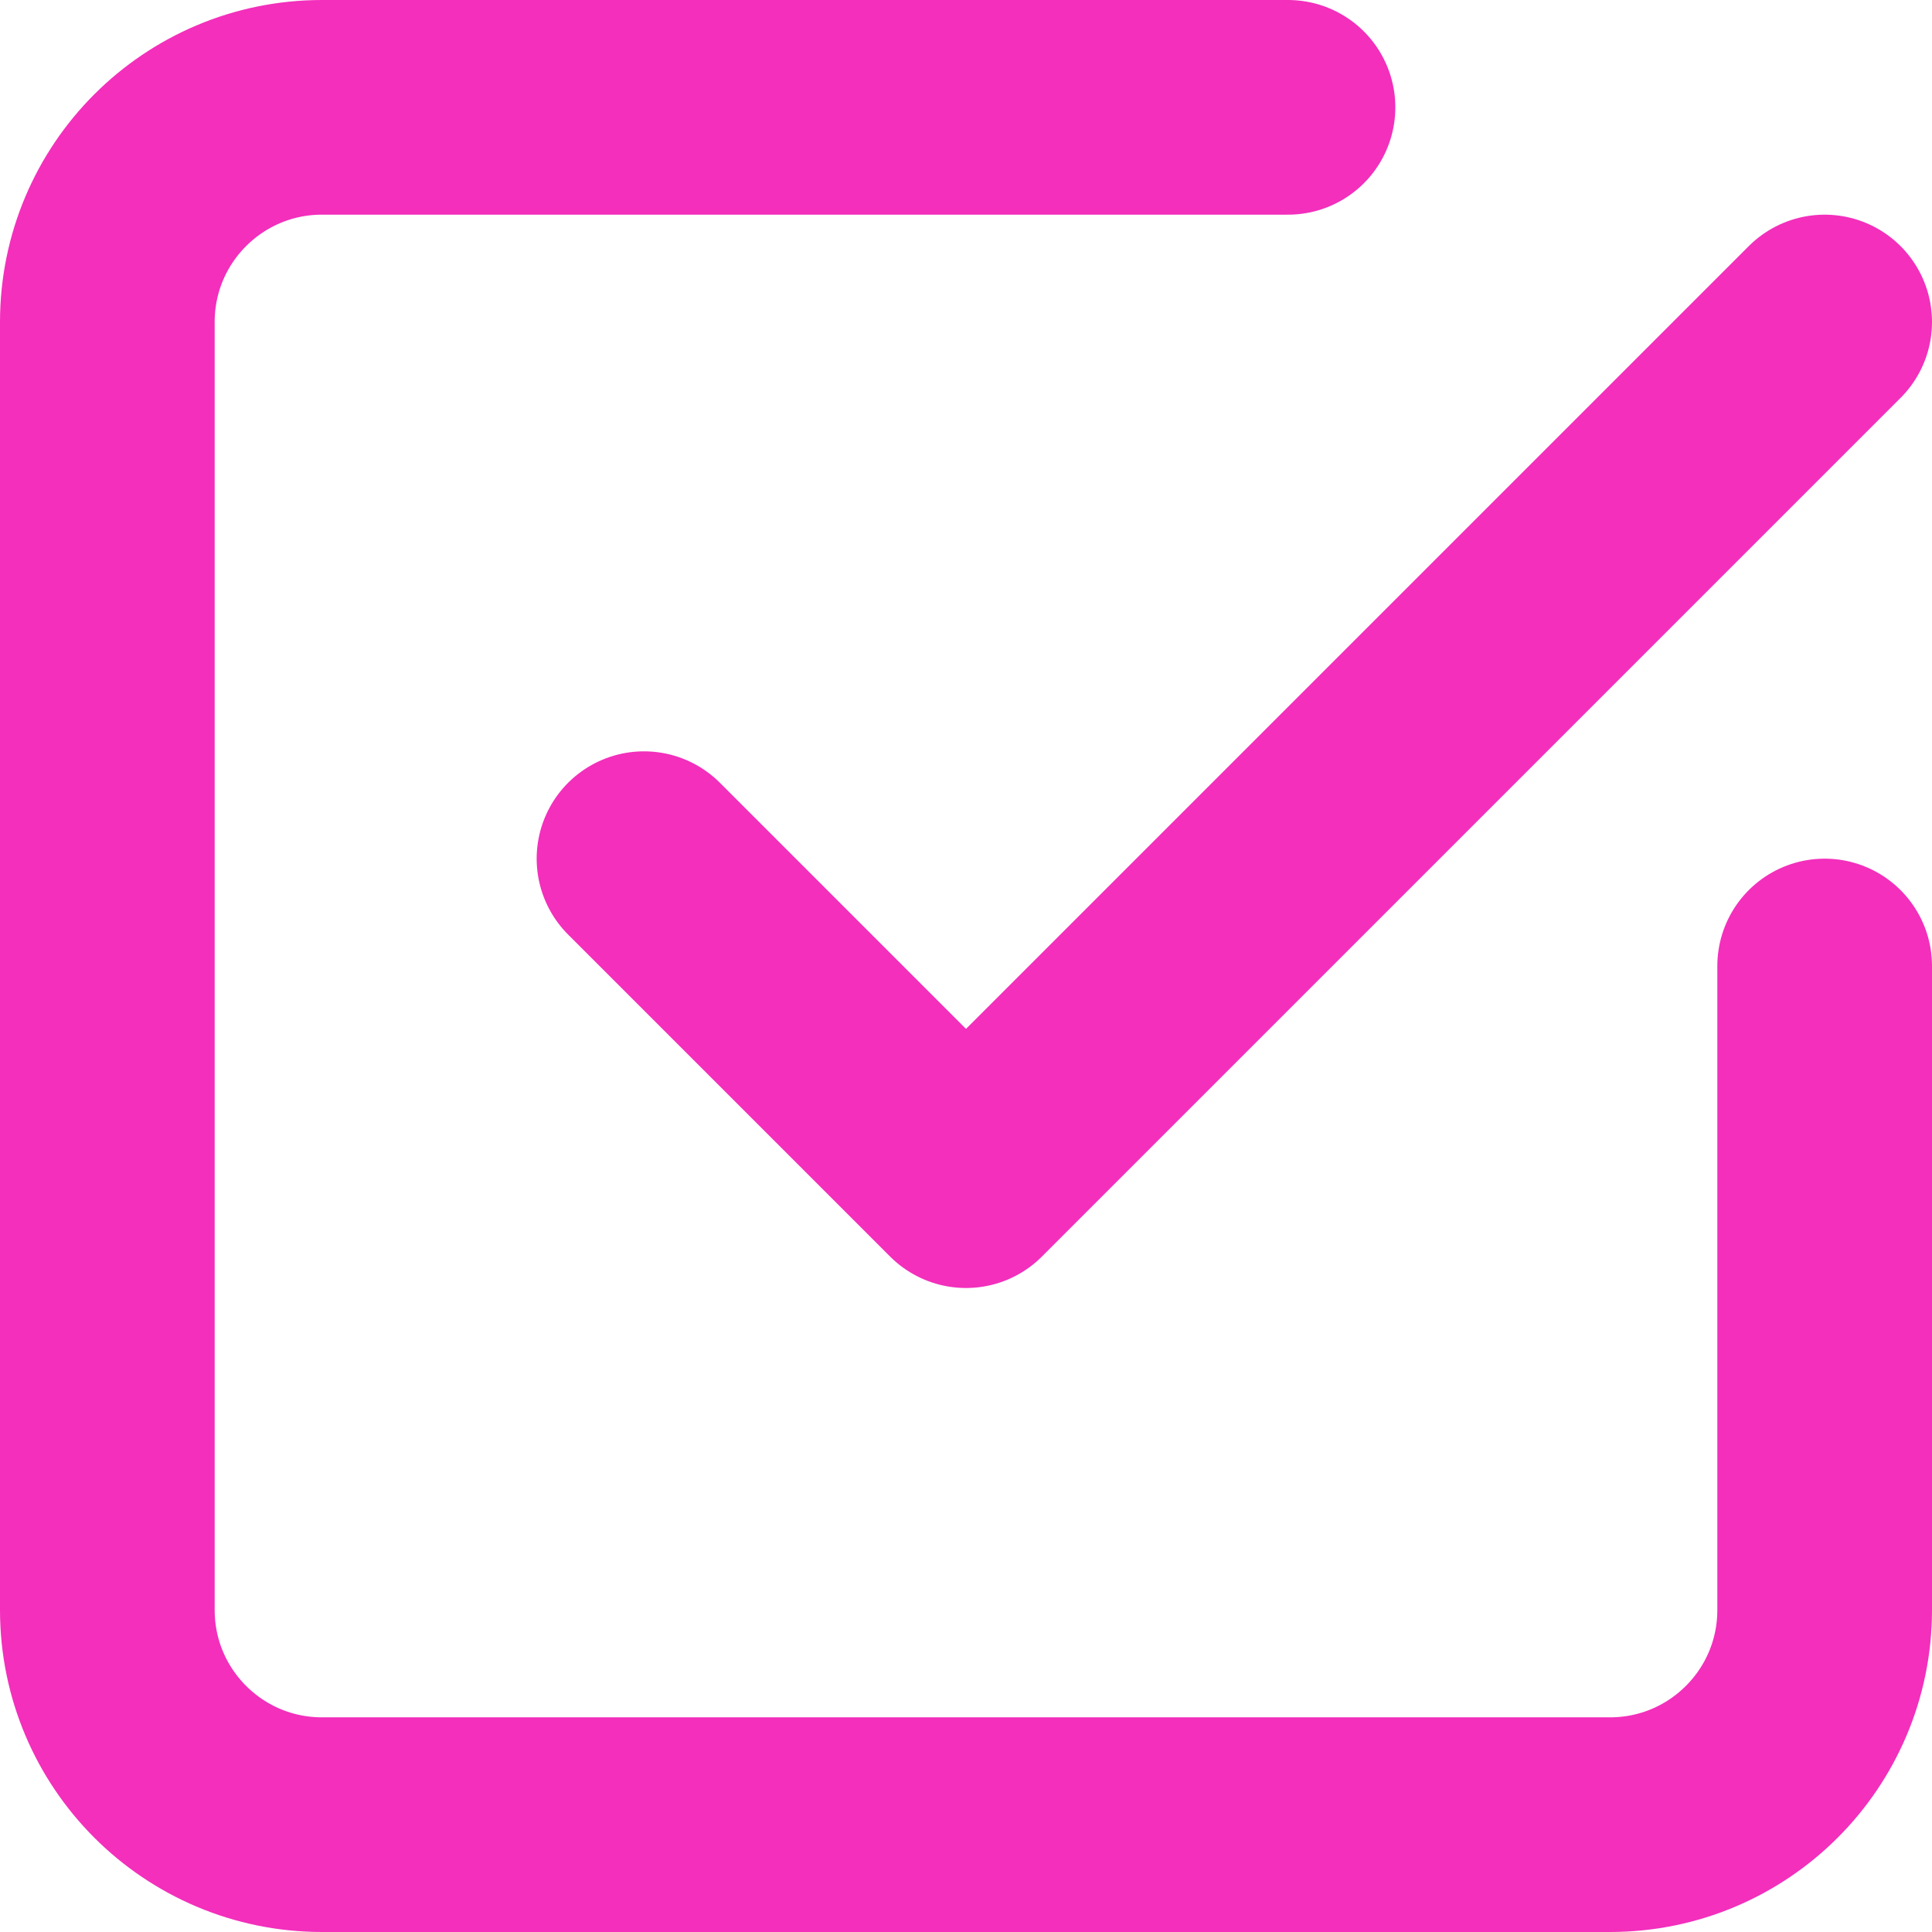
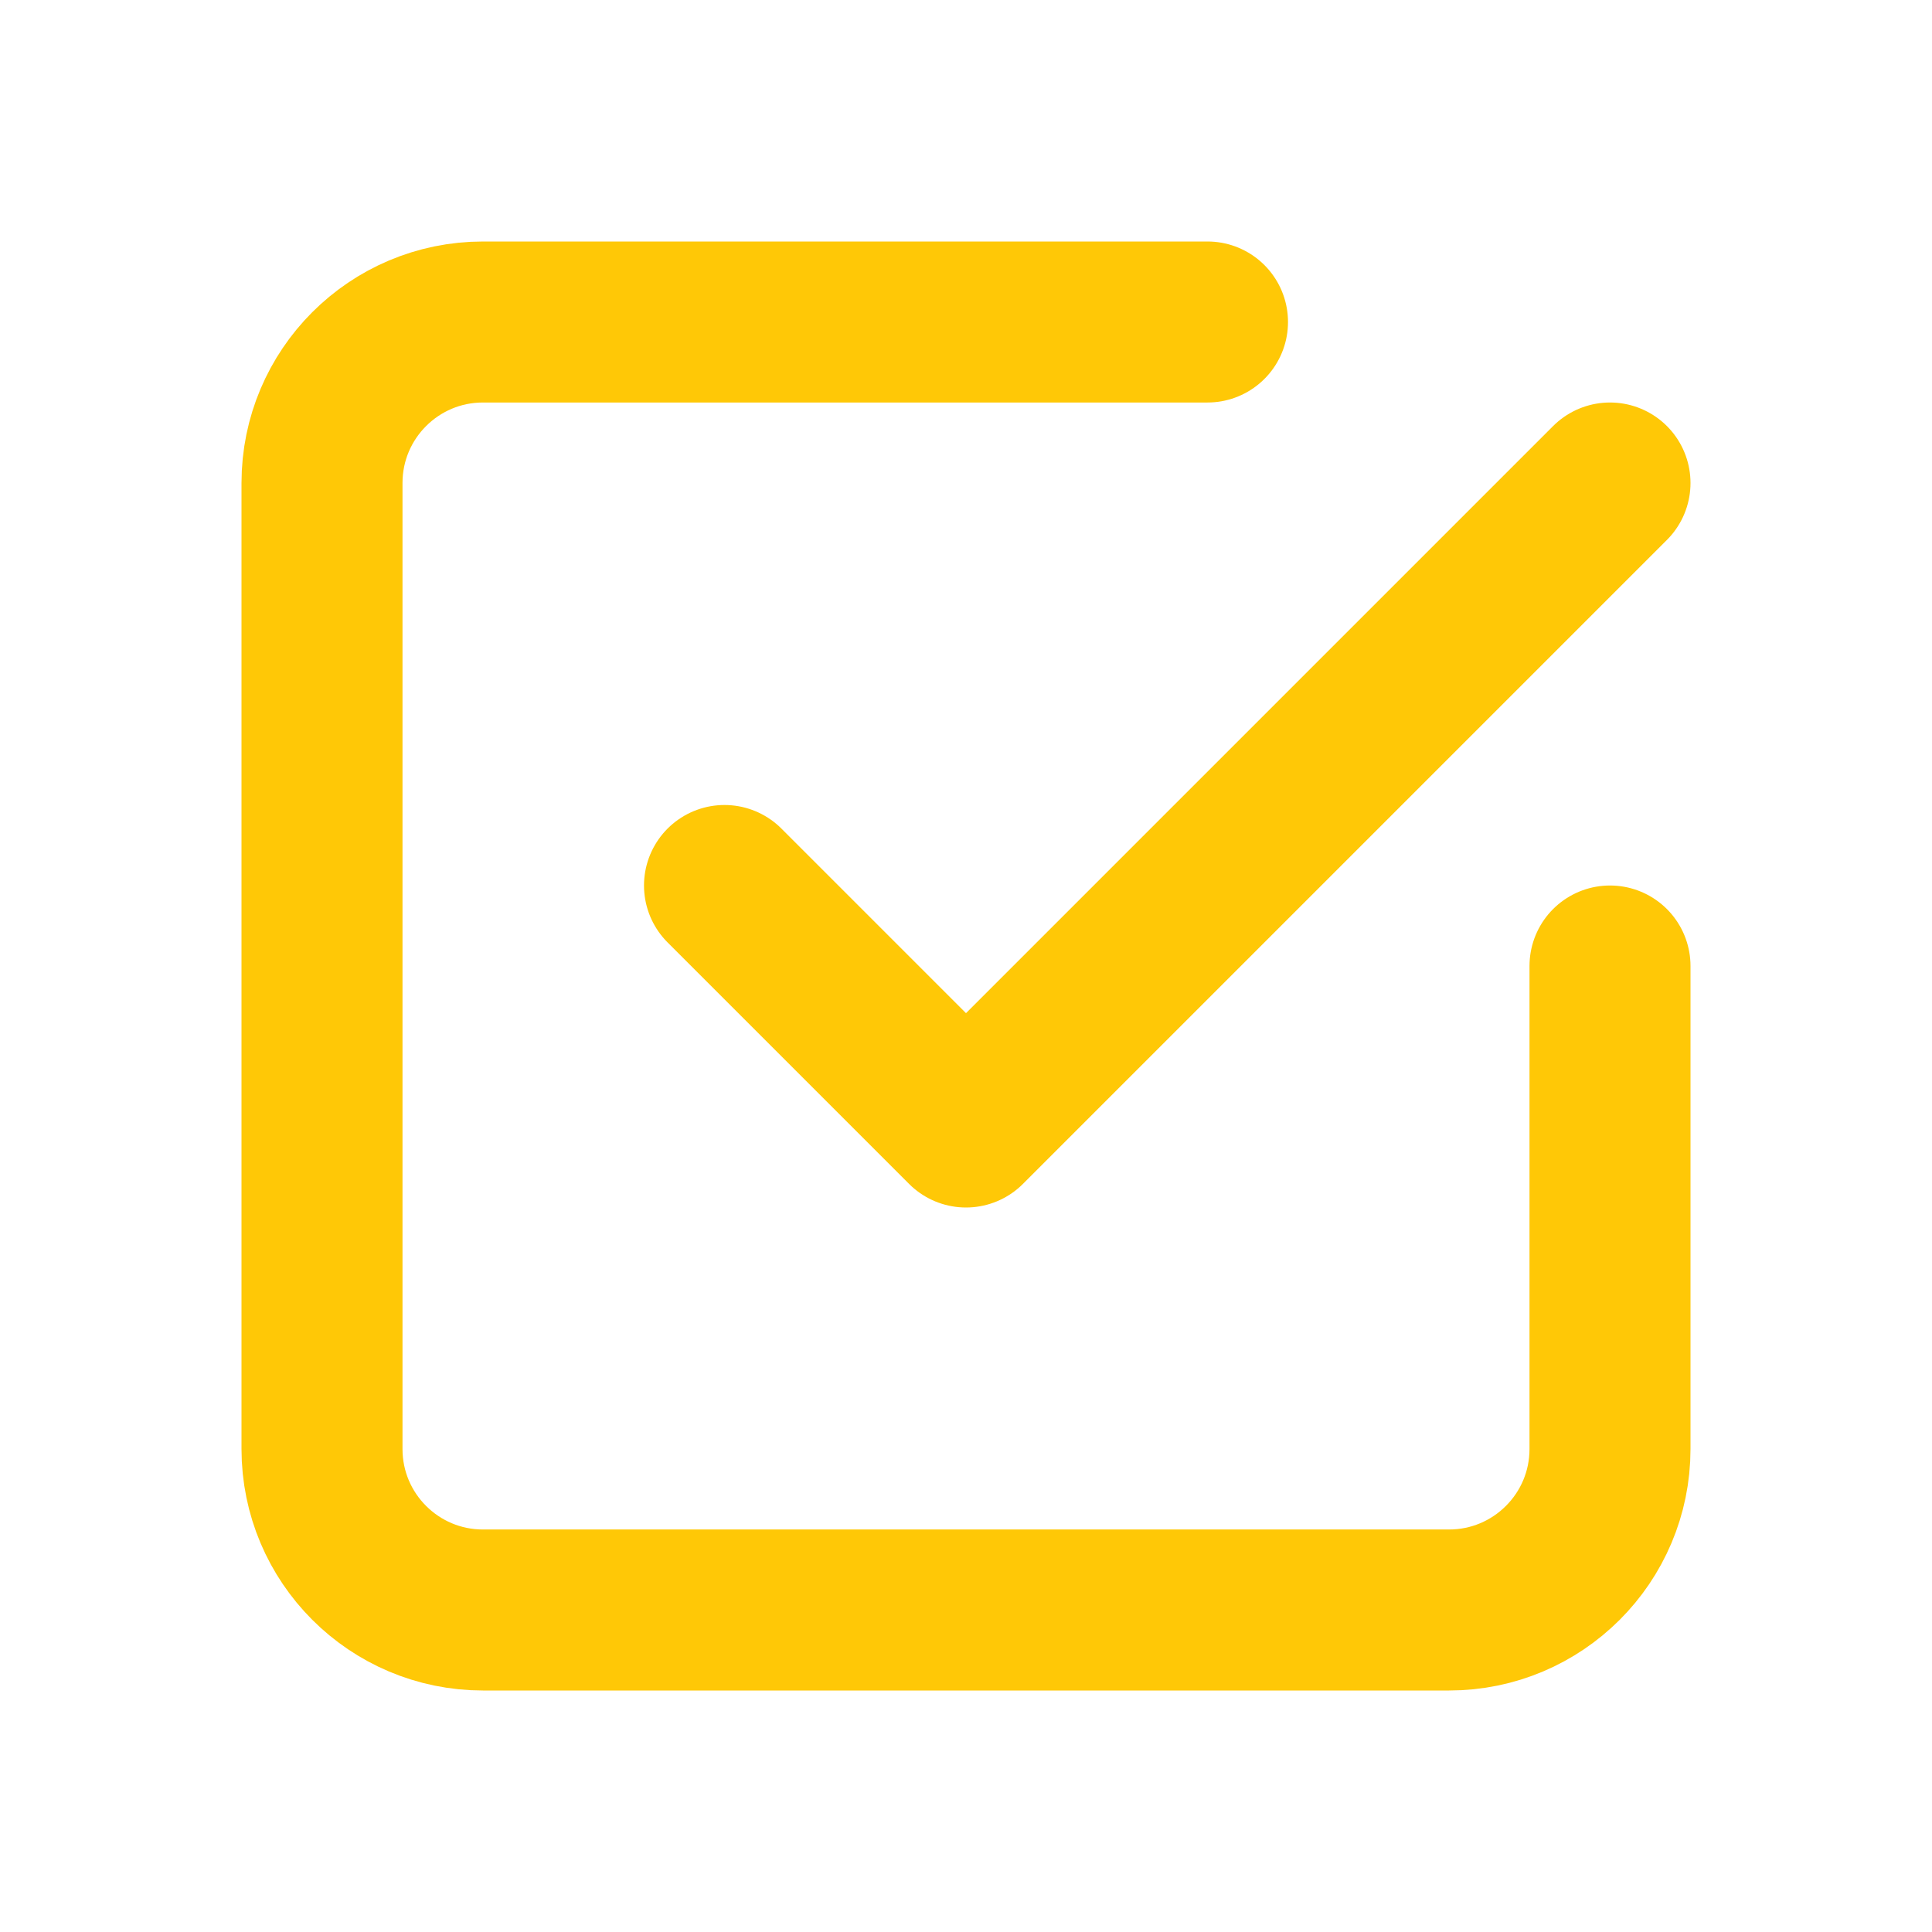
- <svg xmlns="http://www.w3.org/2000/svg" width="18" height="18" fill="none">
-   <path stroke="#F32FBC" stroke-linecap="round" stroke-linejoin="round" stroke-width="2" d="m6 8 3 3 8-8" />
-   <path stroke="#F32FBC" stroke-linecap="round" stroke-linejoin="round" stroke-width="2" d="M17 9v6a2 2 0 0 1-2 2H3a2 2 0 0 1-2-2V3a2 2 0 0 1 2-2h9" />
+ <svg xmlns="http://www.w3.org/2000/svg" width="24" height="24" fill="none">
+   <path stroke="#FFC806" stroke-linecap="round" stroke-linejoin="round" stroke-width="2" d="m9 11 3 3 8-8" />
+   <path stroke="#FFC806" stroke-linecap="round" stroke-linejoin="round" stroke-width="2" d="M20 12v6a2 2 0 0 1-2 2H6a2 2 0 0 1-2-2V6a2 2 0 0 1 2-2h9" />
</svg>
